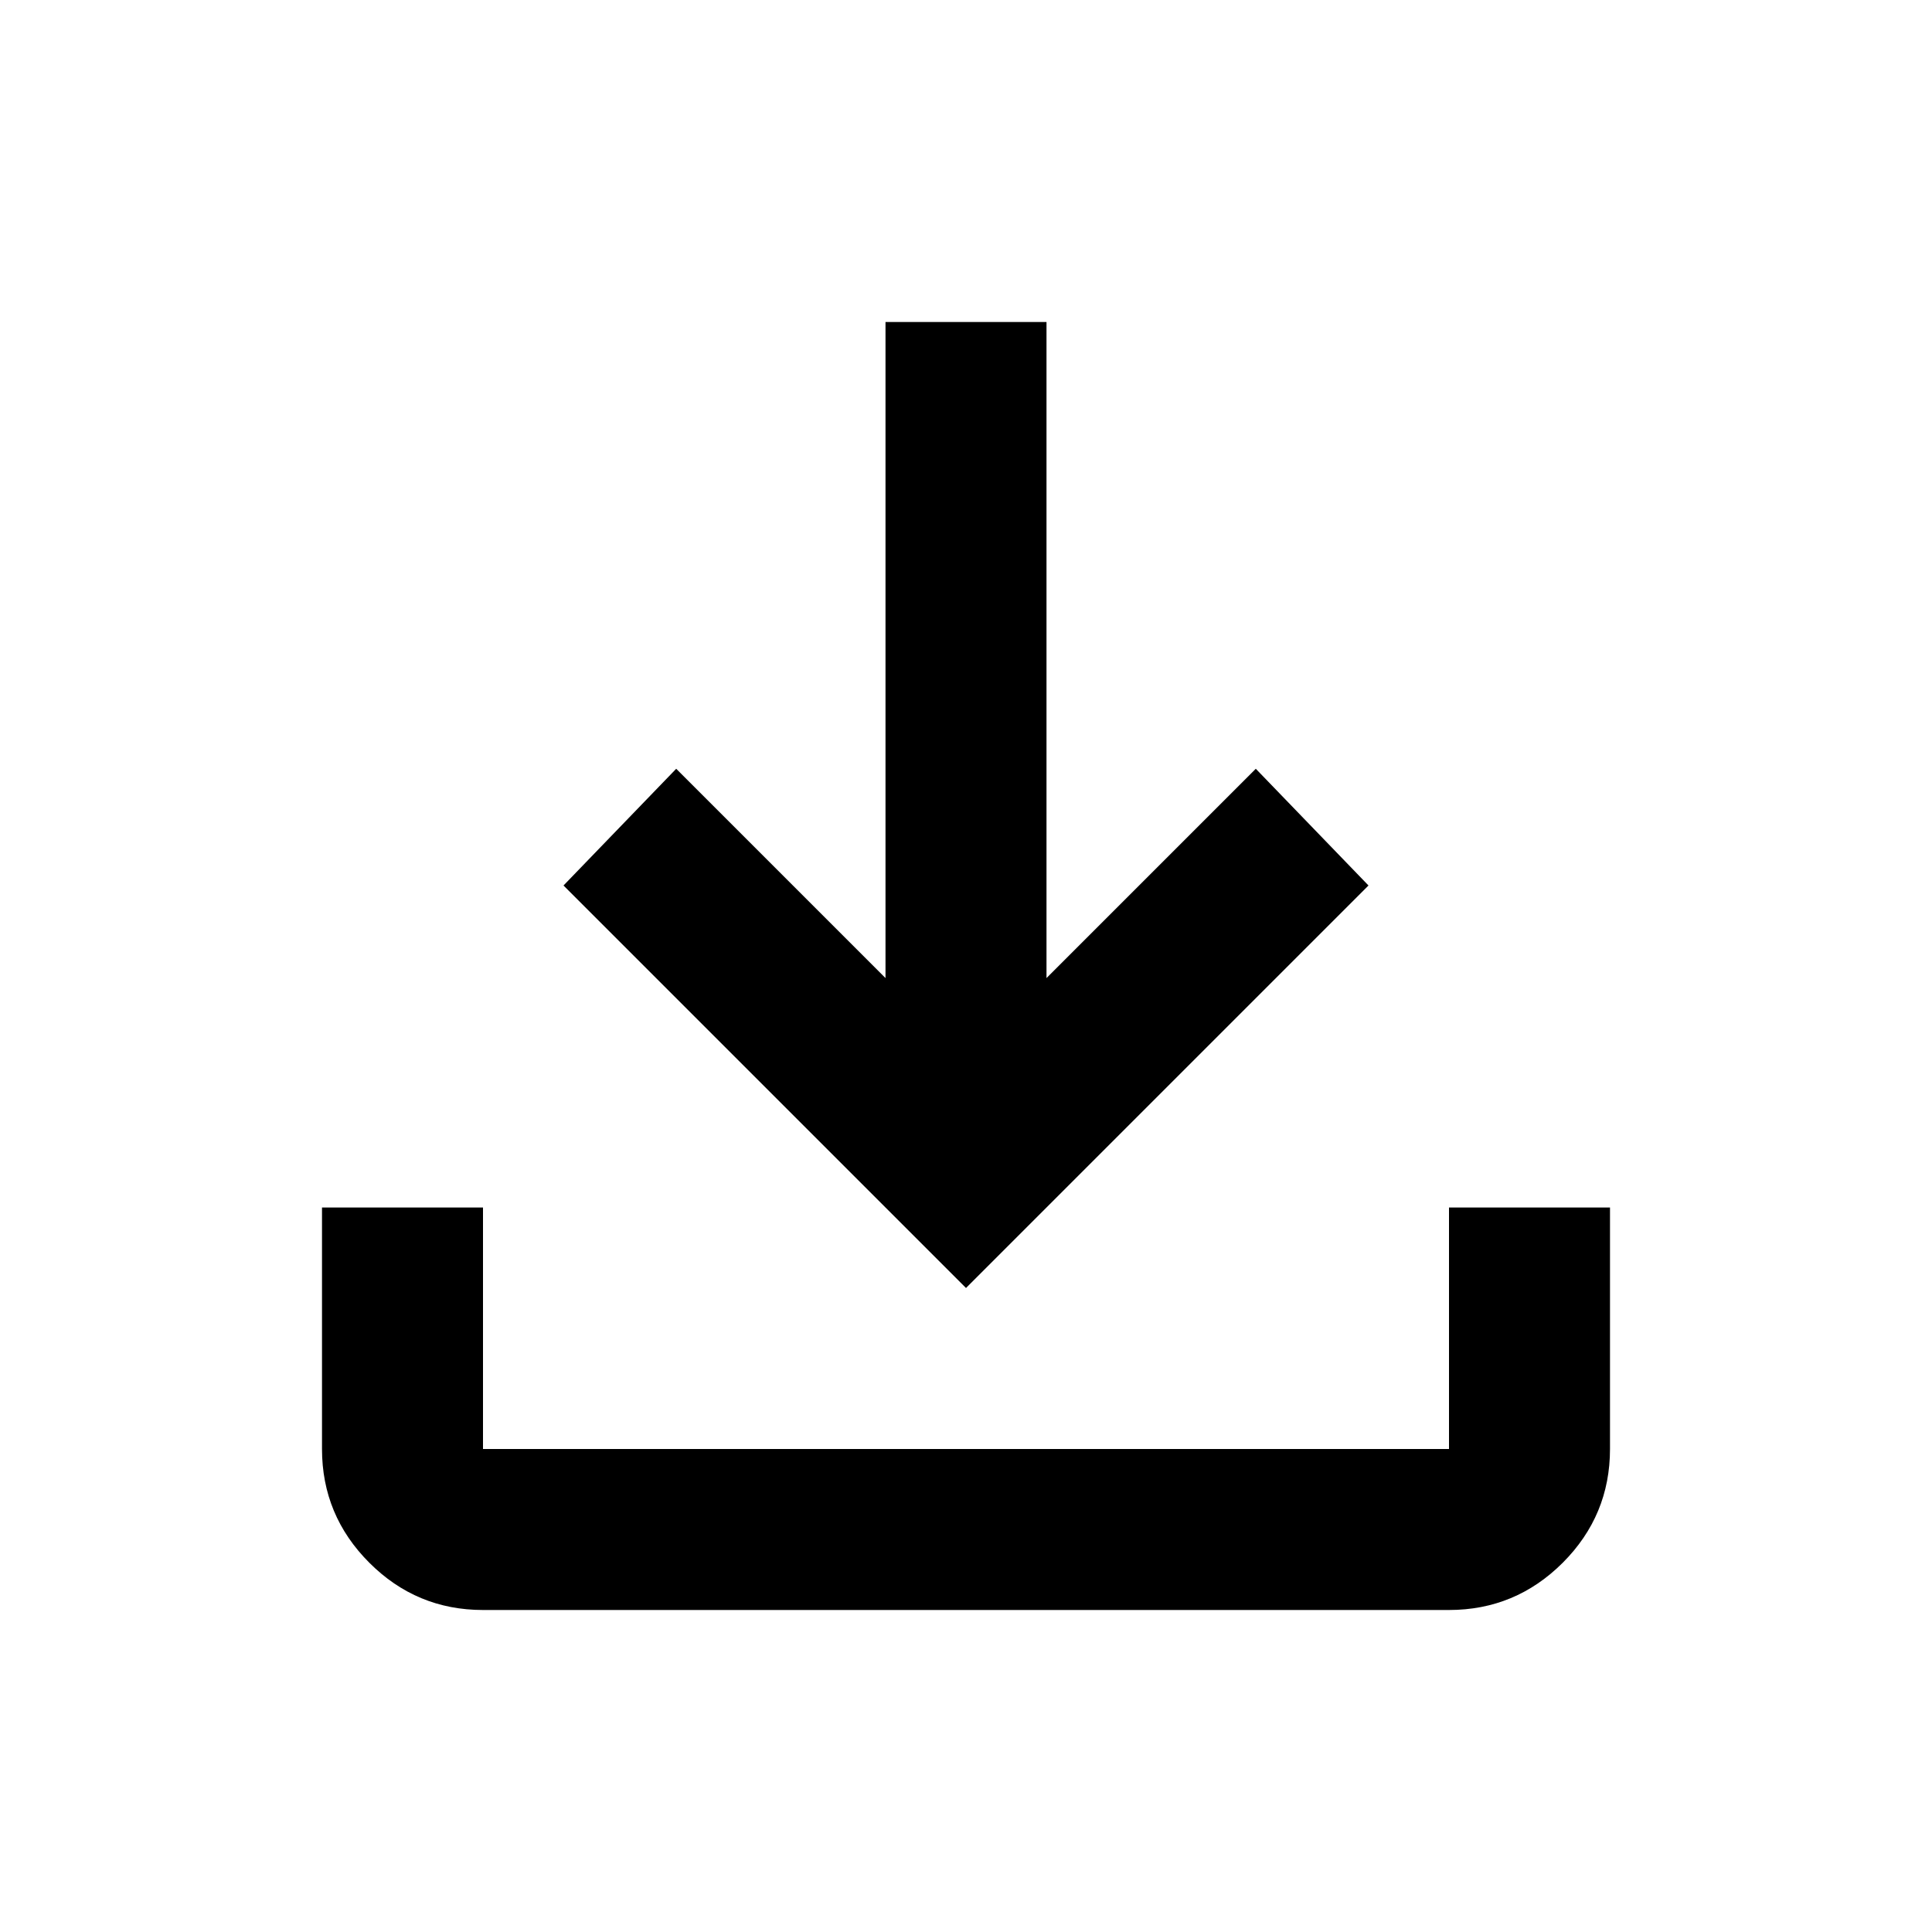
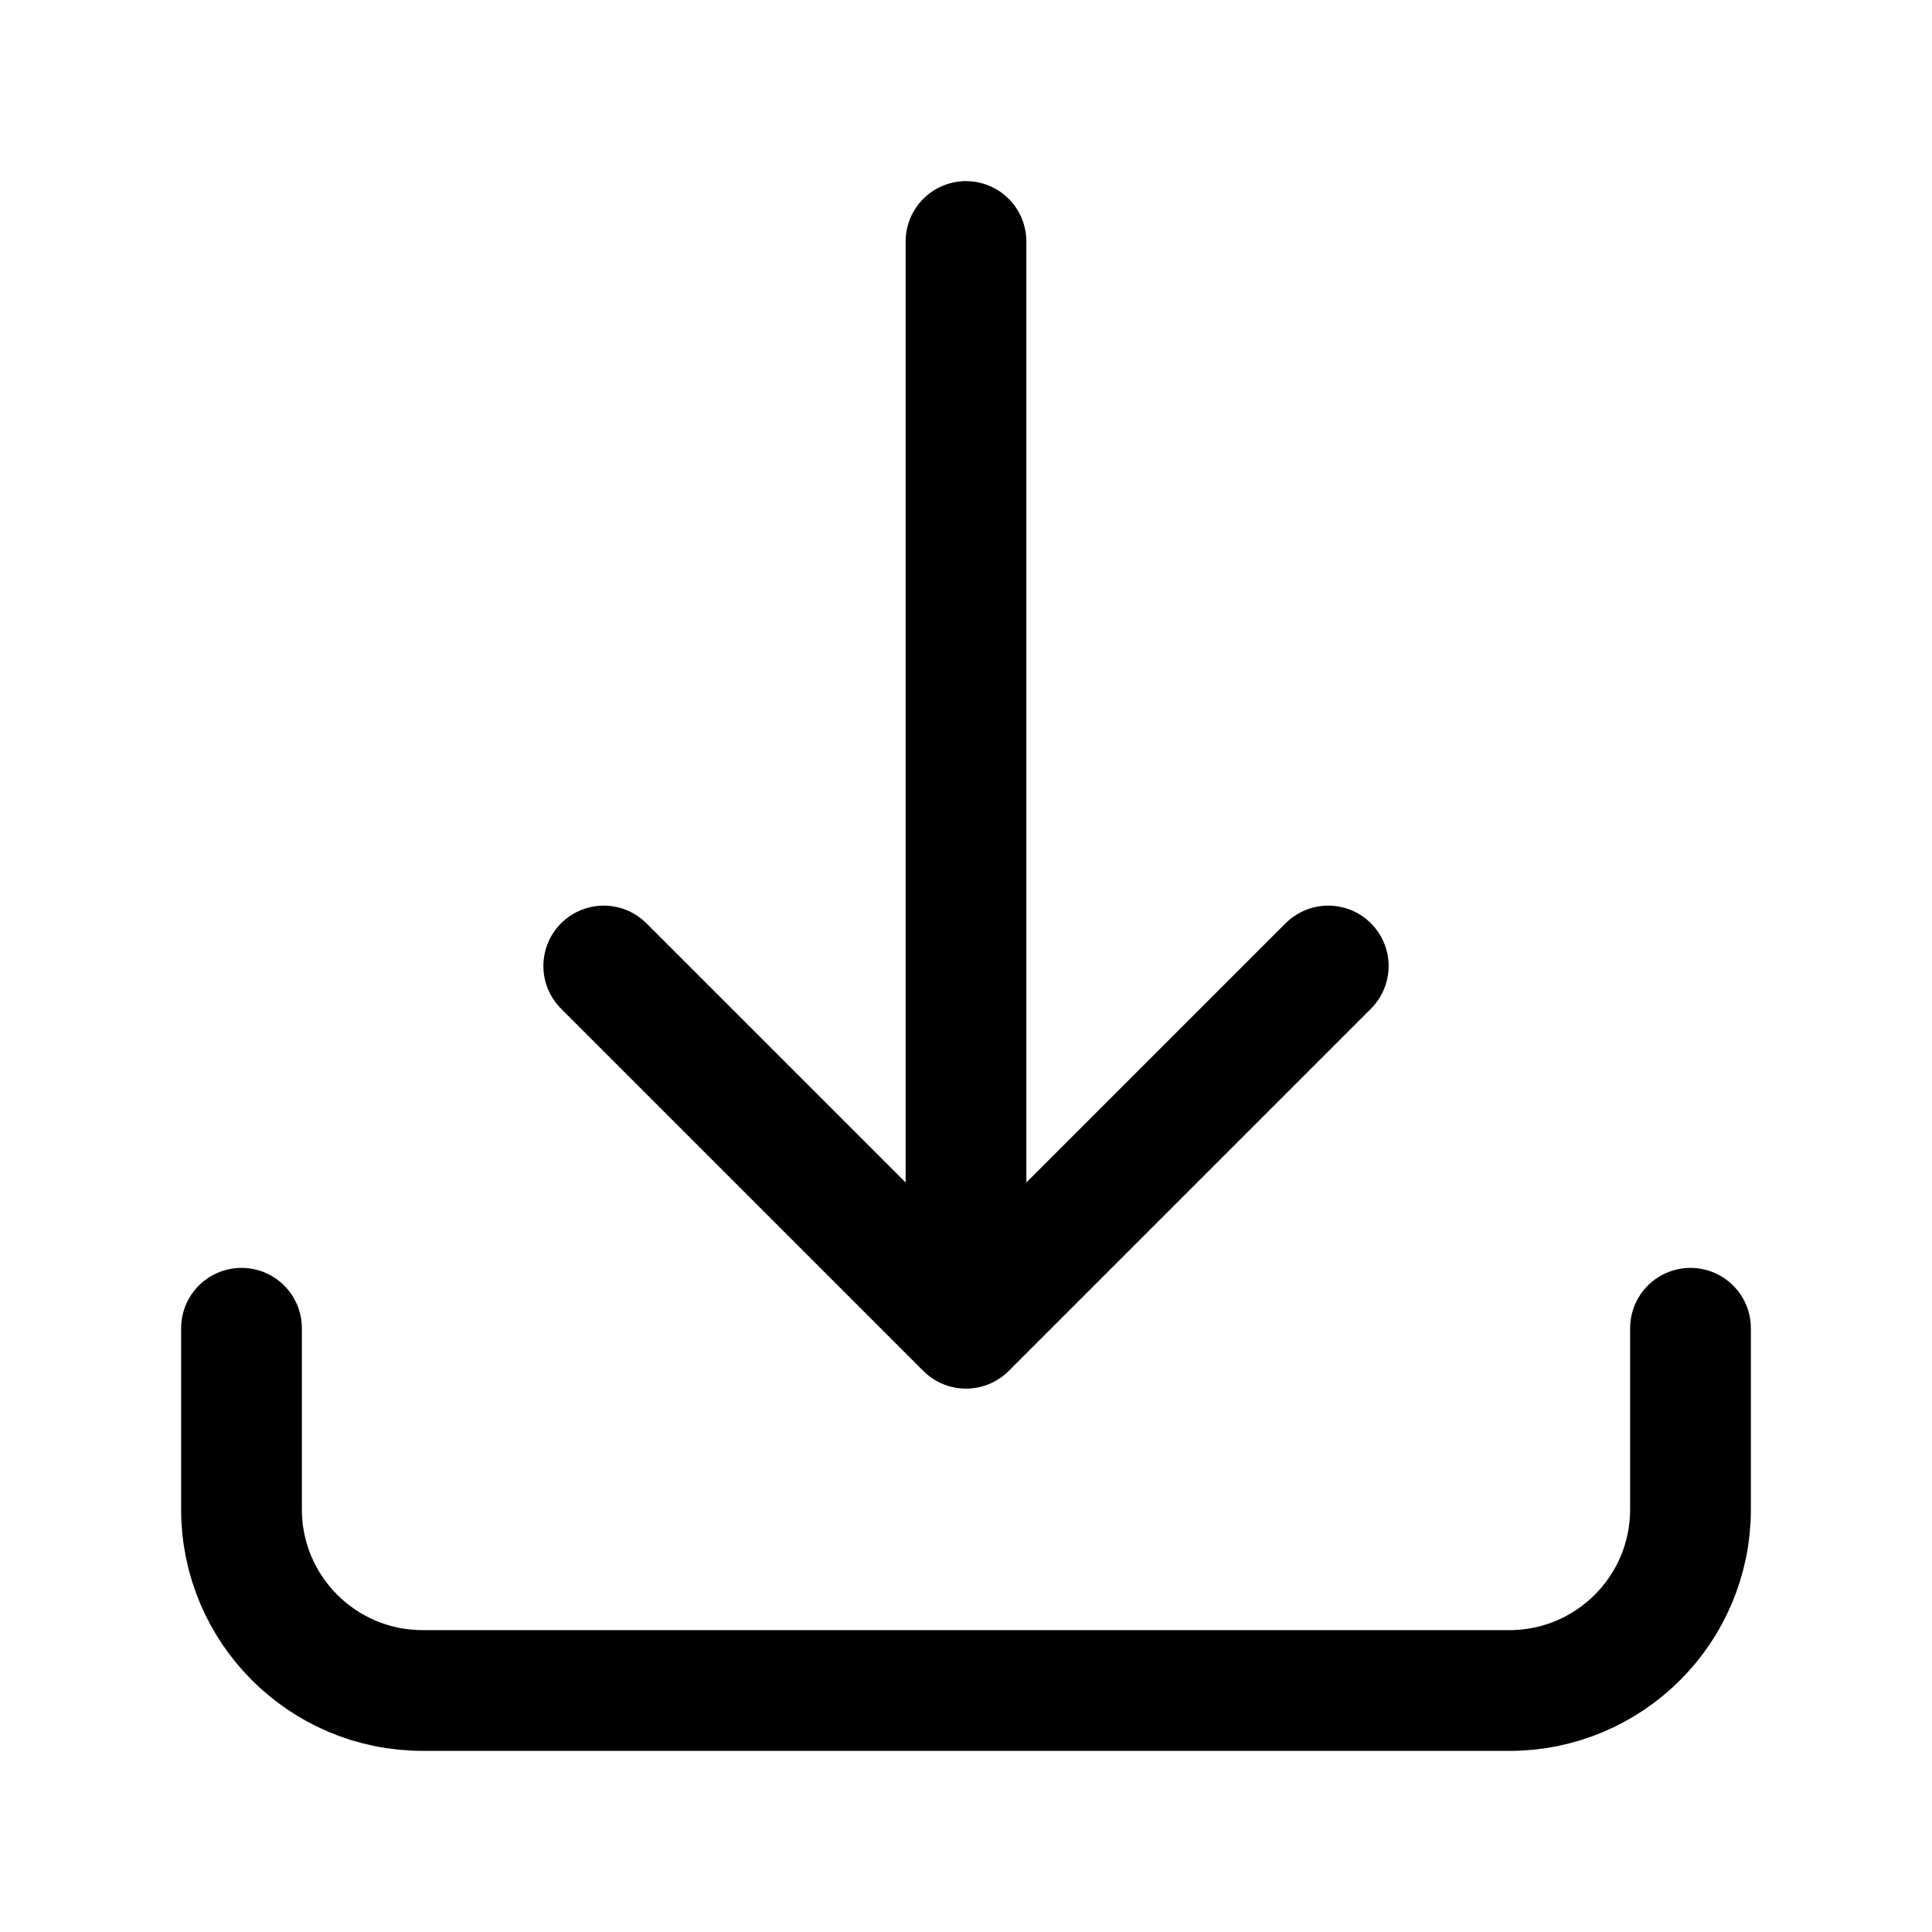
- <svg xmlns="http://www.w3.org/2000/svg" height="24" width="24">
-   <path d="M6 20q-.825 0-1.412-.587Q4 18.825 4 18v-3h2v3h12v-3h2v3q0 .825-.587 1.413Q18.825 20 18 20Zm6-4-5-5 1.4-1.45 2.6 2.6V4h2v8.15l2.6-2.6L17 11Z" />
+ <svg xmlns="http://www.w3.org/2000/svg" fill="none" viewBox="0 0 24 24" stroke-width="1.5" stroke="currentColor" class="w-6 h-6">
+   <path stroke-linecap="round" stroke-linejoin="round" d="M3 16.5v2.25A2.25 2.25 0 005.25 21h13.5A2.25 2.25 0 0021 18.75V16.5M16.5 12L12 16.5m0 0L7.5 12m4.5 4.5V3" />
</svg>
